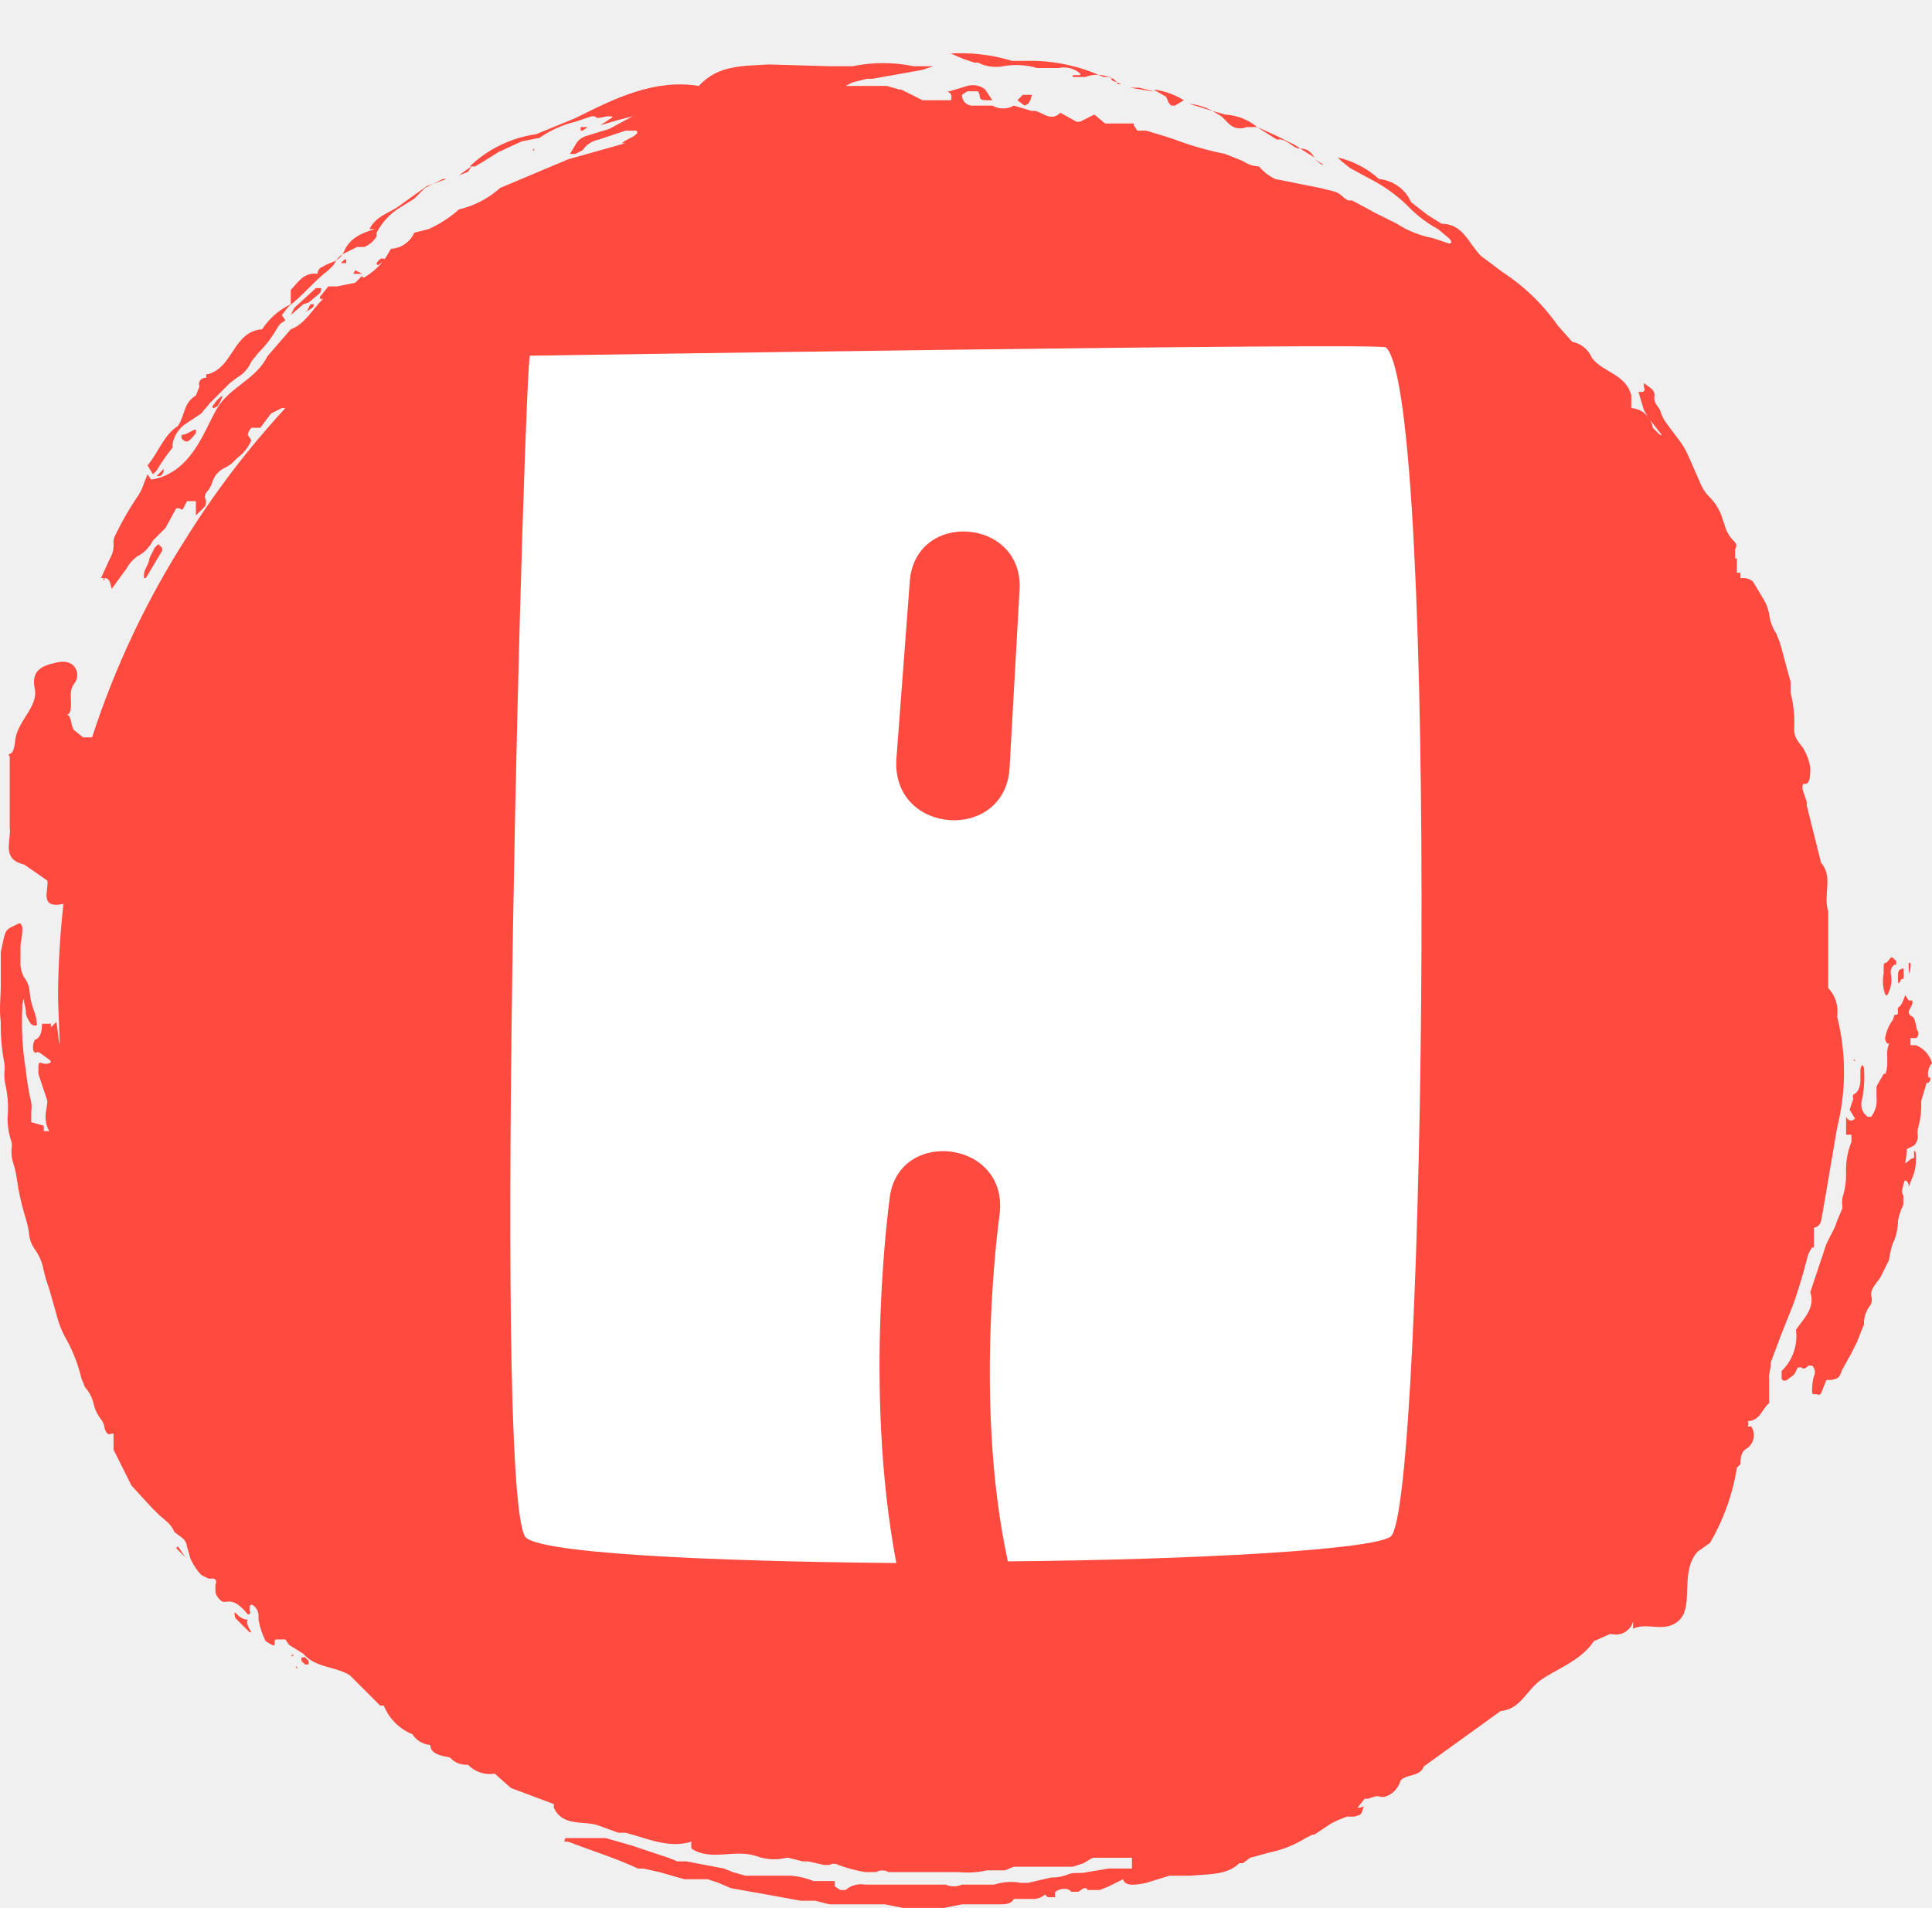
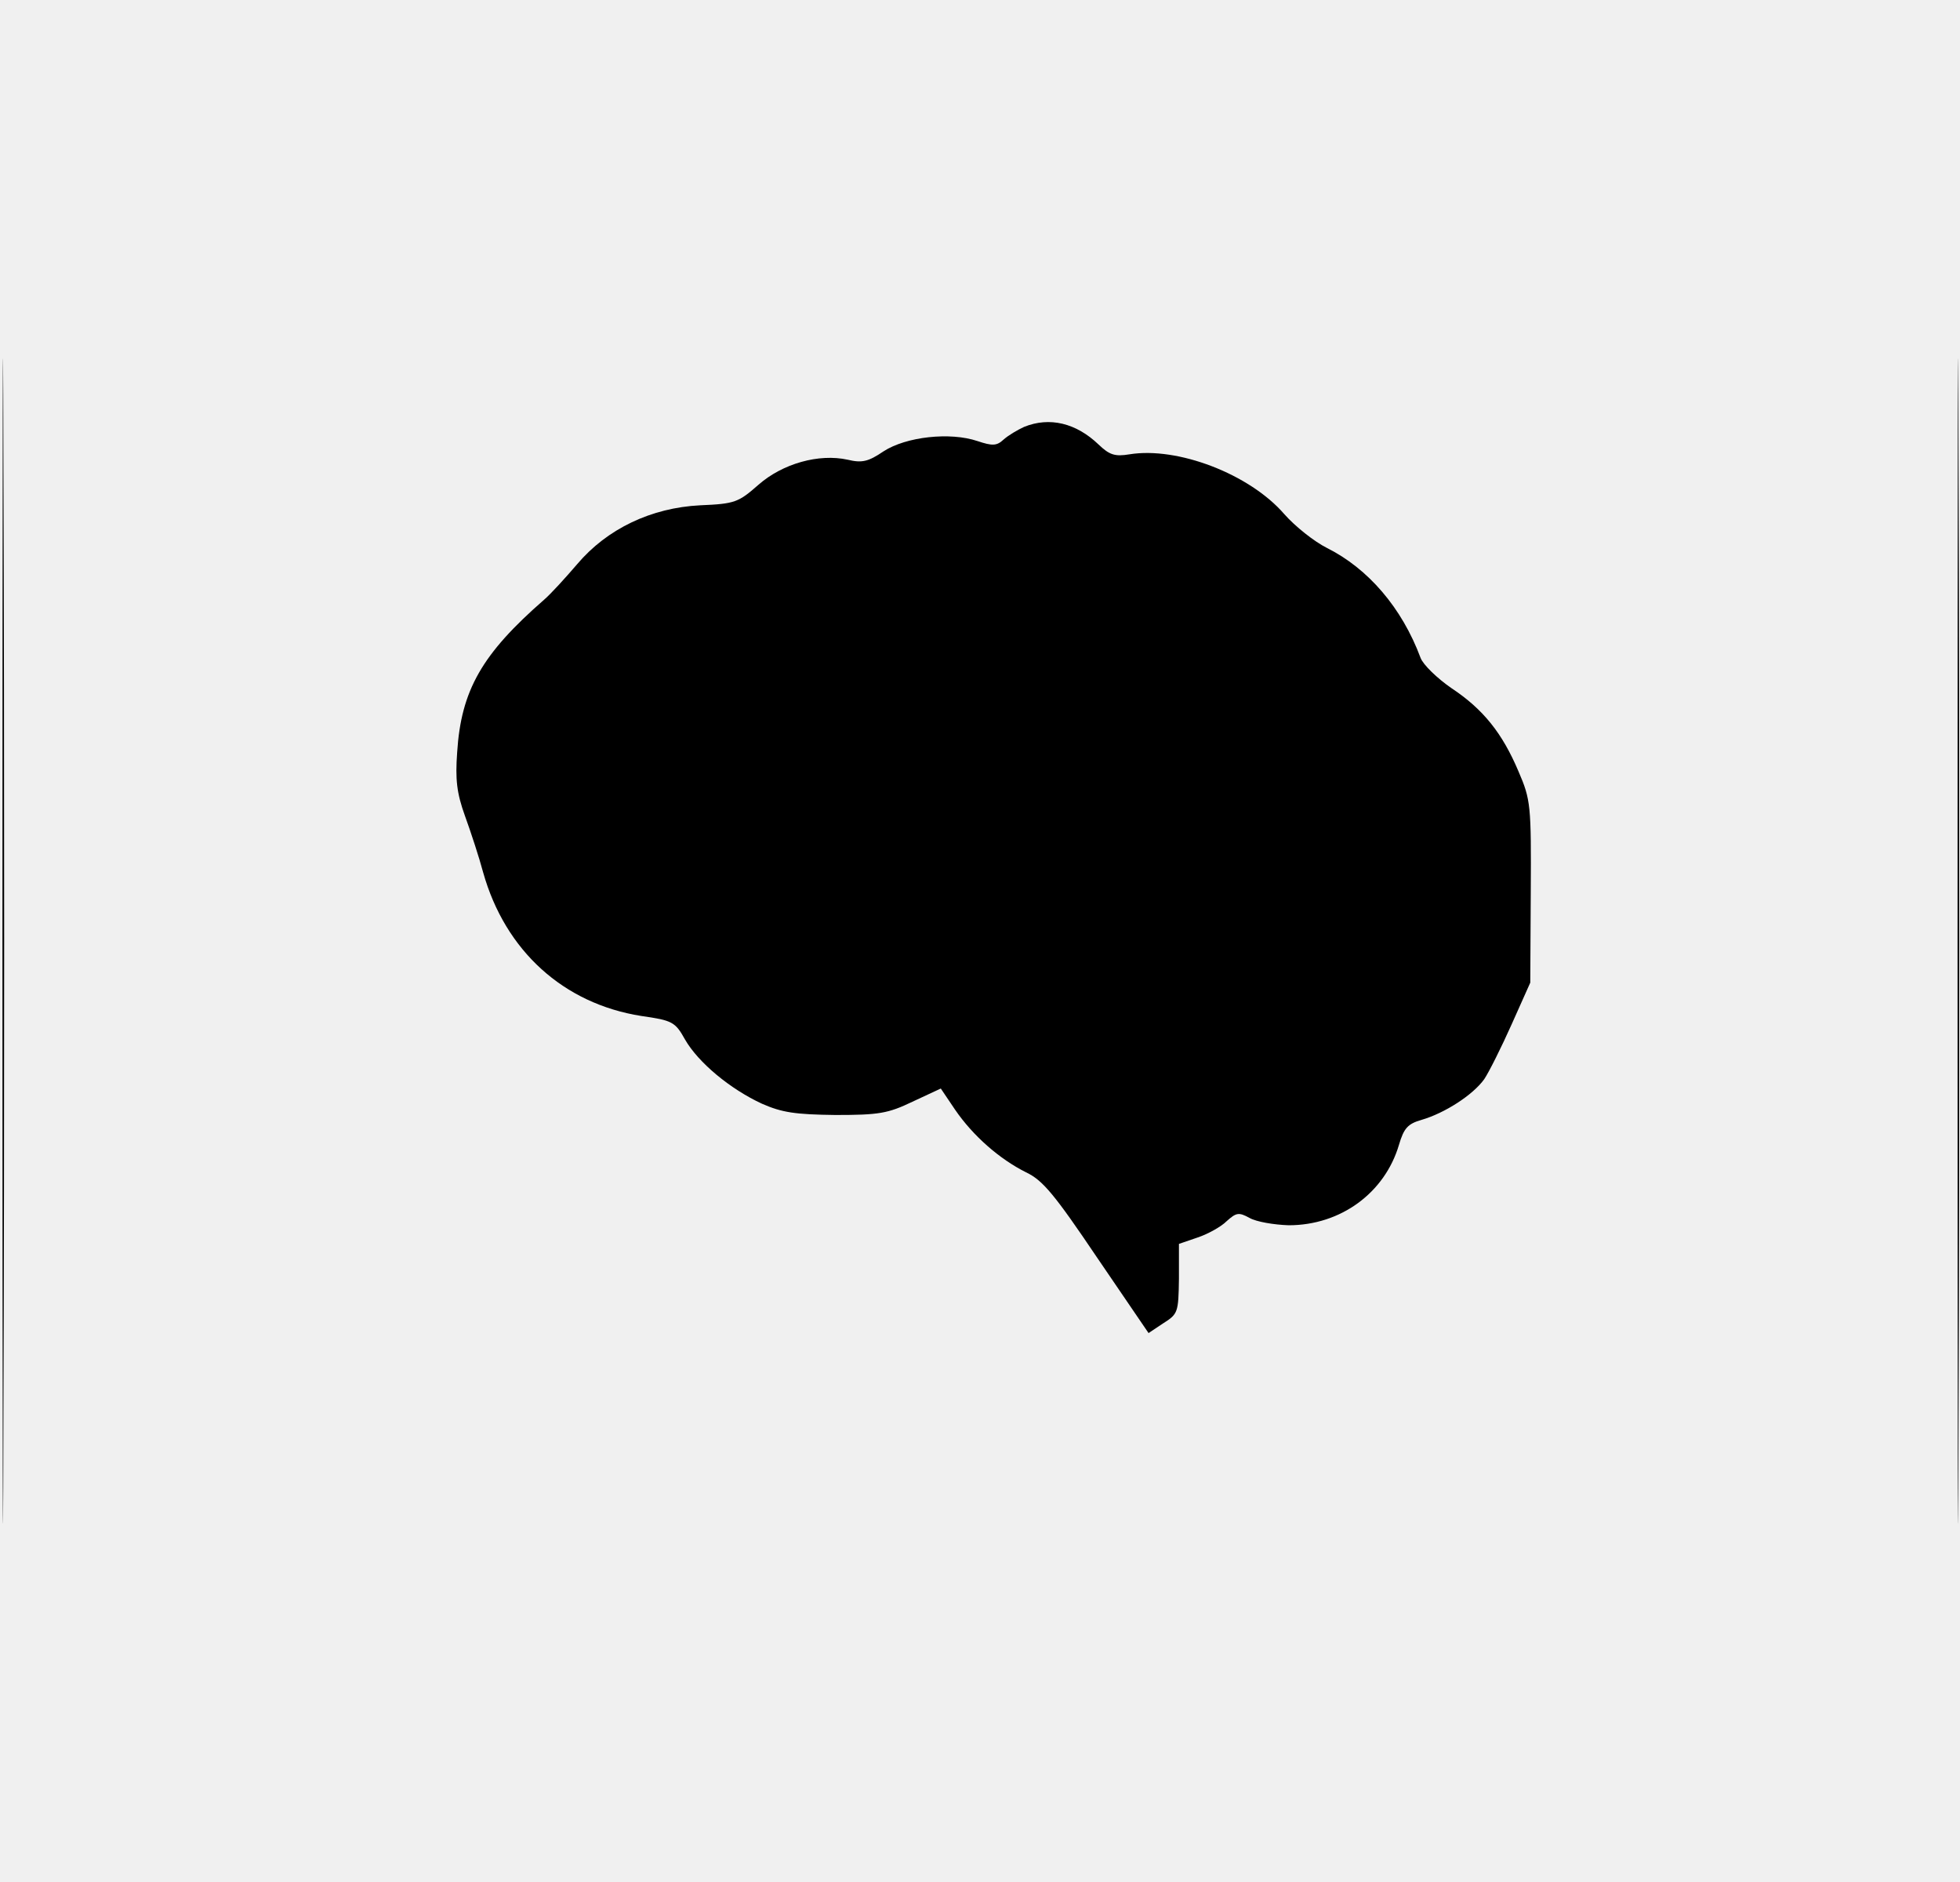
- <svg xmlns="http://www.w3.org/2000/svg" width="308.761" height="304.916" viewBox="0 0 106.008 104.687" class="css-1j8o68f" version="1.1" id="svg23">
-   <defs id="SvgjsDefs2684" />
-   <g id="SvgjsG2685" featurekey="rootContainer" transform="matrix(0.9820593,0,0,0.9820593,-0.05456052,0)" fill="#ff4a3f">
-     <g id="g17">
-       <path d="M19.8 15.3h.5l-.4-.2zm.5.1zm.8-.7c0 .1 0 .1.1.1l.4-.3c-.2-.1-.3-.1-.5.2zm.4-.2zm-4.1 2.3zm-.2.6l.3-.2c.1-.1.1-.2.1-.2h-.2l-.2.4c-.1-.1-.1 0 0 0zm2.2-2.9h-.1l-.2.2h.3zm-2.1 2.4l.6-.5c.1-.1.1-.2.1-.3h-.3l-1.2 1.1-.2.4.7-.6zm-1.1.8z" id="path3" />
-       <path d="M9.7 25v-.2a1.7 1.7 0 0 1 .7-1.1l.9-.6.5-.6.7-.7.4-.4.4-.3a1.9 1.9 0 0 0 .8-.9l.4-.5a5.9 5.9 0 0 0 1-1.3l.2-.3.3-.2-.2-.3.4-.5c.8-.6 1.4-1.4 2.2-2l.3-.3a1.4 1.4 0 0 1 .5-.6l.8-.4h.4a1.4 1.4 0 0 0 .7-.6V13a3.5 3.5 0 0 1 1.3-1.4l.8-.5.2-.2.4-.4 1-.5h.2l-1.1.4-1.4 1c-.6.5-1.4.6-1.8 1.4h.3c-.7.2-1.4.5-1.7 1.2s-.8.6-1.2.9a.4.4 0 0 0-.3.4c-.8-.1-1.1.5-1.5.9v.8a3.9 3.9 0 0 0-1.6 1.4c-1.6.1-1.6 2.1-3 2.5h-.1a.2.2 0 0 0 0 .2c-.3 0-.5.2-.4.5l-.2.5c-.7.4-.6 1.1-1 1.7-.8.5-1.1 1.5-1.7 2.2l.3.5.2-.2a11.6 11.6 0 0 1 .9-1.3zM53.9 3.3l.6.2h.2a2.2 2.2 0 0 0 1.4.2 4.1 4.1 0 0 1 1.9.1h1.2a1.4 1.4 0 0 1 1.2.3.1.1 0 0 1 0 .1H60a.1.1 0 0 0 0 .1h.7a1.8 1.8 0 0 1 1.3 0c.2 0 .1.1.2.2l.5.2h-.2c-.2-.4-.5-.4-.8-.4a9.7 9.7 0 0 0-4.3-.9h-.8A9.8 9.8 0 0 0 53 3h.2zm7.3 3.1zM50.3 4.7zm10.9 1.7h.2-.2zM19 14.7zm32.1-10zm17.6 2.2a.9.9 0 0 0 1 .2h.6a3.1 3.1 0 0 0-1.8-.7l-.7-.2.5.3zm-3.4-1.3c0 .1.1.2.2.3h.2l.5-.3a4.2 4.2 0 0 0-1.7-.6l.7.4zm7.4 2.7l.8.5c-.2-.3-.4-.5-.8-.5z" id="path5" />
-       <path d="M99 76.1l.6-1.6.6-1.5c.2-.5.6-1.8.8-2.6a1.7 1.7 0 0 1 .3-.7h.1v-1.1c.5-.1.4-.6.5-.9l.8-4.7a12.7 12.7 0 0 0 0-6.2 1.9 1.9 0 0 0-.5-1.6v-4.3c-.3-.9.3-1.9-.4-2.7L101 45a.4.4 0 0 0 0-.2l-.2-.6a.5.5 0 0 1 0-.4h.1c.3 0 .3-.5.3-.9a3 3 0 0 0-.4-1.1l-.3-.4a1.1 1.1 0 0 1-.2-.7 6.7 6.7 0 0 0-.2-2v-.6c-.2-.7-.4-1.5-.6-2.2l-.2-.5a2.5 2.5 0 0 1-.4-1.1 2.5 2.5 0 0 0-.3-.8l-.6-1a.8.8 0 0 0-.6-.2h-.1V32h-.2v-.8H97V31a.4.4 0 0 0 0-.1v-.2c.1-.2.1-.3-.1-.5a1.8 1.8 0 0 1-.4-.6l-.2-.6a2.9 2.9 0 0 0-.7-1.2 2.2 2.2 0 0 1-.5-.7l-.7-1.6a4.3 4.3 0 0 0-.6-1l-.6-.8a2.4 2.4 0 0 1-.4-.8l-.2-.3a.6.6 0 0 1-.1-.5.5.5 0 0 0-.2-.4l-.4-.3v.2c.1.2 0 .3-.1.3h-.2l.3 1 .3.5.7.9h-.1l-.2-.2-.2-.2a1.3 1.3 0 0 0-1.2-1.1v-.7c-.3-1.2-1.6-1.3-2.2-2.1a1.5 1.5 0 0 0-1.1-.9l-.8-.9a11.3 11.3 0 0 0-3.1-3l-.8-.6-.4-.3c-.7-.7-1-1.8-2.2-1.8l-.8-.5-.9-.7a2.2 2.2 0 0 0-1.8-1.3 5.1 5.1 0 0 0-2.3-1.2l.2.2.5.4 1.3.7a8.5 8.5 0 0 1 2.1 1.6 6.8 6.8 0 0 0 1.5 1.1l.6.5c.1.1.2.2.1.3H81l-.9-.3a5.6 5.6 0 0 1-2-.8l-1.2-.6-1.3-.7h-.2c-.3-.1-.4-.4-.8-.5l-.8-.2-2.5-.5a2.6 2.6 0 0 1-.9-.7 1.7 1.7 0 0 1-.9-.3l-1-.4a18.1 18.1 0 0 1-2.8-.8l-.6-.2-1-.3h-.5l-.2-.3v-.1h-1.6l-.6-.5-.4.2-.4.2h-.2l-.9-.5c-.6.6-1.1-.2-1.6-.1l-1-.3a1.2 1.2 0 0 1-1.2 0h-1.2a.6.6 0 0 1-.5-.6l.3-.2h.6a.7.7 0 0 1 .1.3c0 .2.2.2.5.2h.2l-.4-.6a1.1 1.1 0 0 0-1-.2l-1 .3H53c.3.2.2.3.2.5h-1.6l-.4-.2-.8-.4h-.1l-.7-.2h-2.3l.4-.2.8-.2h.3l1.7-.3 1.1-.2.6-.2h-1.1a8.4 8.4 0 0 0-3.4 0h-1.3L43 3.6c-1.4.1-2.8 0-3.9 1.2-2.5-.4-4.7.7-6.9 1.8l-2.2.9a6.7 6.7 0 0 0-3.7 1.8h.3l.5-.3.8-.5 1.3-.6 1-.2a6 6 0 0 1 2-.9l.9-.3h.2c.1.2.5 0 .7 0h.2c.1 0 .1.1 0 .1l-.6.4 1-.3.8-.2-1.3.7-1.3.4a1 1 0 0 0-.6.5l-.3.5h.3l.4-.2a1.4 1.4 0 0 1 .9-.6l1.5-.5h.5a.1.1 0 0 1 .1.2c-.2.2-.6.3-.8.5h.2l-3.2.9-3.8 1.6a5.2 5.2 0 0 1-2.3 1.2 6.6 6.6 0 0 1-1.7 1.1l-.8.2a1.5 1.5 0 0 1-1.3.9l-.3.5a3.7 3.7 0 0 1-1.2 1.1h-.1v-.1l-.2.2-.2.2-1 .2h-.5l-.4.5c-.1.1-.1.2 0 .2h.1c-.6.6-1 1.4-1.8 1.7L15 19.9c-.6 1.2-1.8 1.6-2.6 2.6s-1.4 3.9-3.9 4.3l-.2-.3-.2.5a2.7 2.7 0 0 1-.4.8 16.9 16.9 0 0 0-1.2 2.1.8.8 0 0 0-.1.5 1.4 1.4 0 0 1-.2.8l-.5 1.1h.2c.3 0 .3.3.4.6l.8-1.1a2.2 2.2 0 0 1 .6-.7 2 2 0 0 0 .9-.9l.3-.3.4-.4.6-1.1h.2c.1.1.1.1.2 0l.2-.4h.5v.8l.5-.5a.5.5 0 0 0 0-.5.4.4 0 0 1 .1-.3 1.5 1.5 0 0 0 .3-.5 1.3 1.3 0 0 1 .8-.9l.3-.2.3-.3a2.4 2.4 0 0 0 .8-1l-.2-.3c0-.1.1-.3.2-.4h.5l.6-.8.6-.3h.2a48.8 48.8 0 0 0-5.5 7.2h-.1.1a48.4 48.4 0 0 0-5.3 11.2h-.5l-.5-.4c-.2-.2-.1-.7-.4-.9h.1c.3-.5-.1-1.2.3-1.7s.1-1.4-.9-1.2-1.5.5-1.3 1.5-1 1.8-1.1 2.9-.5.5-.3.9v3.9c.1.8-.5 1.8.8 2.1l1.3.9c.1.5-.5 1.6.9 1.3a49.2 49.2 0 0 0-.3 5c0 1.1.1 2.2.1 3.3v-.4c-.1-.4-.1-.8-.2-1.3l-.3.3v-.2h-.5c0 .5-.1.8-.4.9a.9.9 0 0 0-.1.5c0 .1.1.3.2.2s.4.2.7.4-.2.3-.4.2-.2.1-.2.3v.3l.5 1.5c0 .3-.1.6-.1.9a1.7 1.7 0 0 0 .2.8h-.3v-.3l-.7-.2v-.6a1.5 1.5 0 0 0 0-.5 14.6 14.6 0 0 1-.3-1.8 16.6 16.6 0 0 1-.2-3.5.9.9 0 0 1 .1-.5v.2a2.9 2.9 0 0 1 .1.5.8.8 0 0 0 .1.4c.1.2.2.4.4.4s.1-.1.1-.2a2.1 2.1 0 0 0-.1-.5 4.2 4.2 0 0 1-.3-1.3 1.5 1.5 0 0 0-.3-.7 1.6 1.6 0 0 1-.2-.9v-.8c0-.3.1-.6.1-.9a.5.5 0 0 0-.1-.4h-.1c-.8.4-.7.2-1 1.6V55c0 .7-.1 1.4 0 2.1a10.8 10.8 0 0 0 .2 2.3 1.8 1.8 0 0 1 0 .5 3.1 3.1 0 0 0 .1.9 5.9 5.9 0 0 1 .1 1.3 3.9 3.9 0 0 0 .2 1.7 1.2 1.2 0 0 1 0 .4 2.1 2.1 0 0 0 .1.8 4.9 4.9 0 0 1 .2.9 14 14 0 0 0 .5 2.2 5 5 0 0 1 .2 1 1.7 1.7 0 0 0 .3.7 2.9 2.9 0 0 1 .5 1.2 8.5 8.5 0 0 0 .3 1l.4 1.4a5.4 5.4 0 0 0 .6 1.5 8.5 8.5 0 0 1 .8 2.1l.2.5a2.1 2.1 0 0 1 .5 1 2.1 2.1 0 0 0 .4.8 1 1 0 0 1 .2.5c.1.3.2.4.4.3h.1v.9l.5 1 .5 1 1.1 1.2.4.4c.3.3.7.5.9 1l.4.3a.7.7 0 0 1 .3.5l.2.7a3.3 3.3 0 0 0 .6.9l.4.2h.3a.2.2 0 0 1 .1.3 2.5 2.5 0 0 0 0 .5.9.9 0 0 0 .4.5h.2c.4-.1.8.2 1.2.7h.1c0-.1.1-.1 0-.2v-.2c0-.1.1-.2.2-.1a.7.7 0 0 1 .3.6v.2a4.3 4.3 0 0 0 .4 1.2c.5.3.5.3.5.1s0-.2.2-.2h.4l.2.3.8.5c.7.8 1.8.7 2.6 1.2l1.7 1.7h.2a2.9 2.9 0 0 0 1.6 1.6 1.3 1.3 0 0 0 1 .6c0 .5.6.6 1.1.7a1.2 1.2 0 0 0 .8.4h.2a1.7 1.7 0 0 0 1.5.5l.9.8 2.4.9v.2c.5 1.1 1.7.7 2.5 1l1.1.4h.4c1.2.3 2.4.9 3.7.5a.7.7 0 0 0 0 .4c1.1.7 2.4 0 3.6.4a2.9 2.9 0 0 0 1.7.1h.1l.8.2h.3l.9.2h.3a.5.5 0 0 1 .5 0 7.9 7.9 0 0 0 1.5.4h.6a.7.7 0 0 1 .7 0h3.9a5 5 0 0 0 1.6-.1h1l.5-.2H60l.6-.2.5-.3h2.2v.6H62l-1.2.2c-.4.1-.7 0-1 .1a2.4 2.4 0 0 1-1 .2l-1.3.3h-.4a3.1 3.1 0 0 0-1.5.1h-1.8a1.1 1.1 0 0 1-.9 0h-4.5a1.3 1.3 0 0 0-1.1.3H47l-.3-.2v-.3h-1.2a4.1 4.1 0 0 0-1.3-.3h-2.5l-.7-.2-.5-.2-2.1-.4h-.5l-.5-.2-2.1-.7-1.4-.4h-2.2c-.1 0-.1.1-.1.2h.2c1.3.5 2.6.9 3.9 1.5h.3l.9.2 1.4.4h1.3l.6.2.7.3 1.7.3 1.1.2 1.1.2h.8l.8.2h3.1l1 .2h2.3l1-.2H56c.4 0 .6-.1.7-.3h1a1 1 0 0 0 .8-.3c-.1.1 0 .1.1.2h.4v-.2c0-.1 0-.1.2-.2s.6-.1.7.1h.4l.3-.2c.2 0 .2 0 .2.1h.7l.5-.2.8-.4c.1.3.4.4 1.3.2l1.3-.4h1.2c.9-.1 2 0 2.7-.7h.2l.4-.3 1.1-.3a6.1 6.1 0 0 0 2-.8l.4-.2h.1l.9-.6.4-.2.5-.2h.4c.4-.1.4-.1.5-.4s0-.1-.2-.1h-.1l.4-.5h.2c.3-.1.5-.2.7-.1h.2a1.3 1.3 0 0 0 .9-.9c.3-.4 1.1-.2 1.3-.8l4.3-3.1c1.1-.1 1.4-1.1 2.2-1.7s2.3-1.1 3-2.2l.9-.4h.1a1 1 0 0 0 1.2-.7v.4c.8-.4 1.8.3 2.6-.5s0-2.7 1-3.8l.7-.5a12.1 12.1 0 0 0 1.5-4.2l.2-.2c0-.3 0-.7.4-.9a.9.9 0 0 0 .2-1.2h-.2a.3.3 0 0 0 0-.3c.7 0 .8-.7 1.2-1V77a.5.5 0 0 1 0-.2 3.8 3.8 0 0 0 .1-.7zM5.9 32.2z" id="path7" />
-       <path d="M26.4 9.3l-.3.2-.4.3.5-.2zm6.1-2h.1l.3-.2h-.4zm-2.6 1l-.1.1h.1v-.1zm-1.5 1.4zm1.3-.2zm-6.3 3.1zM9.2 26.2l-.4.4H9a.4.4 0 0 0 .2-.4zm3-3.5a2.1 2.1 0 0 0 .3-.6 1.5 1.5 0 0 0-.5.5c-.1.1-.1.2 0 .2zM11 24.2V24c-.2 0-.5.3-.8.3v.2c.3.3.4.2.8-.3zm3 66.2zM73.9 9.2h.1l-.5-.3zm-2.5-1.4c.5-.1.8.4 1.2.5h.1l-.3-.2-1-.5-1.1-.5.3.2zM52.8 3.1zm11.7 2h-.1l-1.2-.2h.5zm2 .7l1.3.4a3.3 3.3 0 0 0-1.3-.4zm-9 0a1 1 0 0 0 .2-.5h-.5l-.3.3.4.3zm9 1.6zM49.9 4.2zm2.9.7zM48.5 4zm13.8 2.1a.5.5 0 0 0 0 .1zm44.8 52.3h-.3V58h.3c.1 0 .2-.3.1-.4s-.1-.7-.3-.8a.3.3 0 0 1-.2-.3l.2-.4a.4.4 0 0 0 0-.2h-.2l-.2-.3c-.1.3-.2.6-.4.7a.5.5 0 0 0 0 .2c0 .1 0 .2-.1.2h-.1a1.1 1.1 0 0 1-.1.3 2.3 2.3 0 0 0-.4.9.4.4 0 0 0 .1.4h.1a1.7 1.7 0 0 0-.1.8v.4a1.8 1.8 0 0 1-.1.5h-.1l-.4.7v.6a1.5 1.5 0 0 1-.3 1.1h-.2l-.2-.2a.9.9 0 0 1-.1-.8 6.5 6.5 0 0 0 .1-1.7c0-.1-.1-.2-.1-.2a.5.5 0 0 0-.1.3v.6c0 .2-.1.6-.3.7s-.1.2-.1.3l-.2.6.3.5c-.2.2-.4.1-.5-.1v1h.3v.4a4.2 4.2 0 0 0-.3 1.4 3.3 3.3 0 0 0 0 .4 4 4 0 0 1-.2 1.3 2 2 0 0 0 0 .6l-.3.7a3.2 3.2 0 0 1-.3.7l-.3.6-.9 2.7c.3.9-.4 1.5-.8 2.1a2.7 2.7 0 0 1-.8 2.3v.4c0 .1.1.2.3.1l.4-.3.2-.4h.2c.1.1.2.1.4-.1h.2a.5.5 0 0 1 .1.6 2.9 2.9 0 0 0-.1.8c0 .1 0 .2.1.2h.2c.1.1.2 0 .3-.3l.2-.5h.3c.4-.1.4-.1.6-.6l.5-.9.3-.6.4-1a1.6 1.6 0 0 1 .3-1 .6.6 0 0 0 .1-.6c0-.2 0-.3.2-.6l.3-.4.5-1a4.7 4.7 0 0 1 .2-.9 3 3 0 0 0 .3-1.3 3.8 3.8 0 0 1 .3-.9v-.5c-.1-.2-.1-.2 0-.6s.1-.2.2-.2a.4.4 0 0 1 .1.3l.2-.5a2.3 2.3 0 0 0 .2-.9v-.3c0-.1 0-.3-.1-.3v.4c-.2 0-.3.2-.5.3a6.4 6.4 0 0 0 .1-.8l.4-.2a.7.7 0 0 0 .2-.6 1.4 1.4 0 0 1 0-.3 4.8 4.8 0 0 0 .2-1.4v-.2l.3-1h.1a.3.3 0 0 0 .1-.3h-.1a.9.9 0 0 1 .2-.8 1.5 1.5 0 0 0-.9-1zm-1.2 7.8zm-.2-9.9zm0 0zM9.1 30.8a.3.3 0 0 0 0-.2l-.2-.2-.2.2-.3.6c0 .3-.3.6-.3.9v.2h.1zm96.3 24.8h.1a1.7 1.7 0 0 0 .2-1.2.5.5 0 0 1 .2-.5h.1v-.2l-.2-.2h-.1c-.1.1-.2.3-.3.3s-.1.1-.1.3v.3a2.2 2.2 0 0 0 .1 1.2zM13.2 90.1c-.1 0 0 .2 0 .3l.8.8h.1c-.2-.3-.3-.6-.2-.7a.9.9 0 0 1-.5-.2zm.8.3zm92.3-35.7h.1a2 2 0 0 0 0-.6c-.3.1-.3.1-.3.6s.1.1.2 0z" id="path9" />
-       <path d="M106.7 62a.6.6 0 0 0 .1-.5c0-.1-.1-.2-.1-.1h-.2v.2c0 .4.1.5.2.4zm.1-8.2h-.1v.6a1 1 0 0 0 .1-.6zM17.1 92.6h-.2v.2l.2.2h.2v-.2zm86.6-33.3c0-.1 0-.1-.1-.1zM9.9 86.5l.5.5-.4-.6z" id="path11" />
-       <circle cx="10.5" cy="87.1" transform="rotate(-24.8 10.4 87.159)" id="circle13" />
-       <path d="M9.7 30.1h-.1v.2-.2h.1zm83.2-6.6l-.2-.3h-.1zm-14.7 77.1zM5.9 32.2zm-.1.2a.3.3 0 0 0 .1-.2v.2zm1.9-4.9zM61.5 2.4zm42.8 58.2v.1-.1zM16.4 92.5h-.1c.1.1.2 0 .1-.1zm.2.7h.1l-.1-.1v.1zm73.9-71.3zm15.2 34.4zM14.6 91.7zm92.1-37zm-.8 11.4zM34.6 0z" id="path15" />
-     </g>
-   </g>
-   <g id="SvgjsG2686" featurekey="nameFeature-0" transform="matrix(2.284354,0,0,2.284354,27.98006,-5.60952)" fill="#ffffff">
-     <path d="M9.6 16.48 l-0.32 4.24 c-0.08 1.8 2.6 1.96 2.72 0.2 l0.24 -4.28 c0.12 -1.76 -2.56 -1.96 -2.64 -0.16 z M0.48 11 l0 0 c0.04 0 20.48 -0.32 20.56 -0.2 c1.28 1.12 0.96 27.8 0.12 28.56 c-0.4 0.32 -4.64 0.56 -9.2 0.6 c-0.84 -3.84 -0.2 -8.32 -0.2 -8.32 c0.24 -1.8 -2.44 -2.12 -2.64 -0.4 c0 0.04 -0.64 4.52 0.16 8.76 c-4.56 -0.04 -8.68 -0.24 -8.92 -0.64 c-0.8 -1.44 0 -28.28 0.12 -28.36 z" id="path20" />
+ <svg xmlns="http://www.w3.org/2000/svg" version="1.0" width="400pt" height="384pt" viewBox="0 0 400 384" preserveAspectRatio="xMidYMid meet">
+   <g transform="translate(0,384) scale(0.1,-0.1)" fill="#000000" stroke="none">
+     <path d="M5 1920 c0 -1059 1 -1492 2 -963 2 530 2 1396 0 1925 -1 530 -2 97 -2 -962z" />
+     <path d="M3995 1920 c0 -1059 1 -1492 2 -963 2 530 2 1396 0 1925 -1 530 -2 97 -2 -962z" />
+     <path d="M2090 2969 c-13 -6 -32 -17 -42 -26 -14 -13 -23 -13 -53 -3 -56 19 -146 9 -192 -21 -31 -21 -44 -24 -73 -17 -59 13 -133 -8 -182 -51 -41 -36 -48 -39 -119 -42 -100 -5 -190 -48 -251 -120 -24 -28 -54 -61 -68 -73 -126 -110 -169 -184 -177 -311 -4 -55 -1 -83 16 -130 12 -33 29 -85 37 -115 45 -160 164 -268 323 -293 63 -9 69 -12 89 -48 27 -47 92 -101 157 -131 41 -18 68 -22 150 -23 88 0 107 3 157 27 l58 27 29 -43 c37 -54 91 -101 145 -128 34 -16 58 -45 145 -174 l105 -154 30 20 c30 19 31 22 32 91 l0 71 38 13 c21 7 48 22 59 33 20 18 25 19 47 7 14 -8 50 -14 80 -15 106 0 196 66 225 164 10 34 18 43 46 51 48 14 105 51 128 83 10 15 35 65 56 112 l38 85 1 185 c1 177 0 188 -25 246 -33 78 -72 127 -137 170 -29 20 -58 48 -63 62 -38 102 -107 182 -191 224 -26 13 -65 44 -87 69 -71 82 -218 138 -316 122 -30 -5 -41 -1 -63 20 -46 44 -100 57 -152 36z" />
  </g>
</svg>
